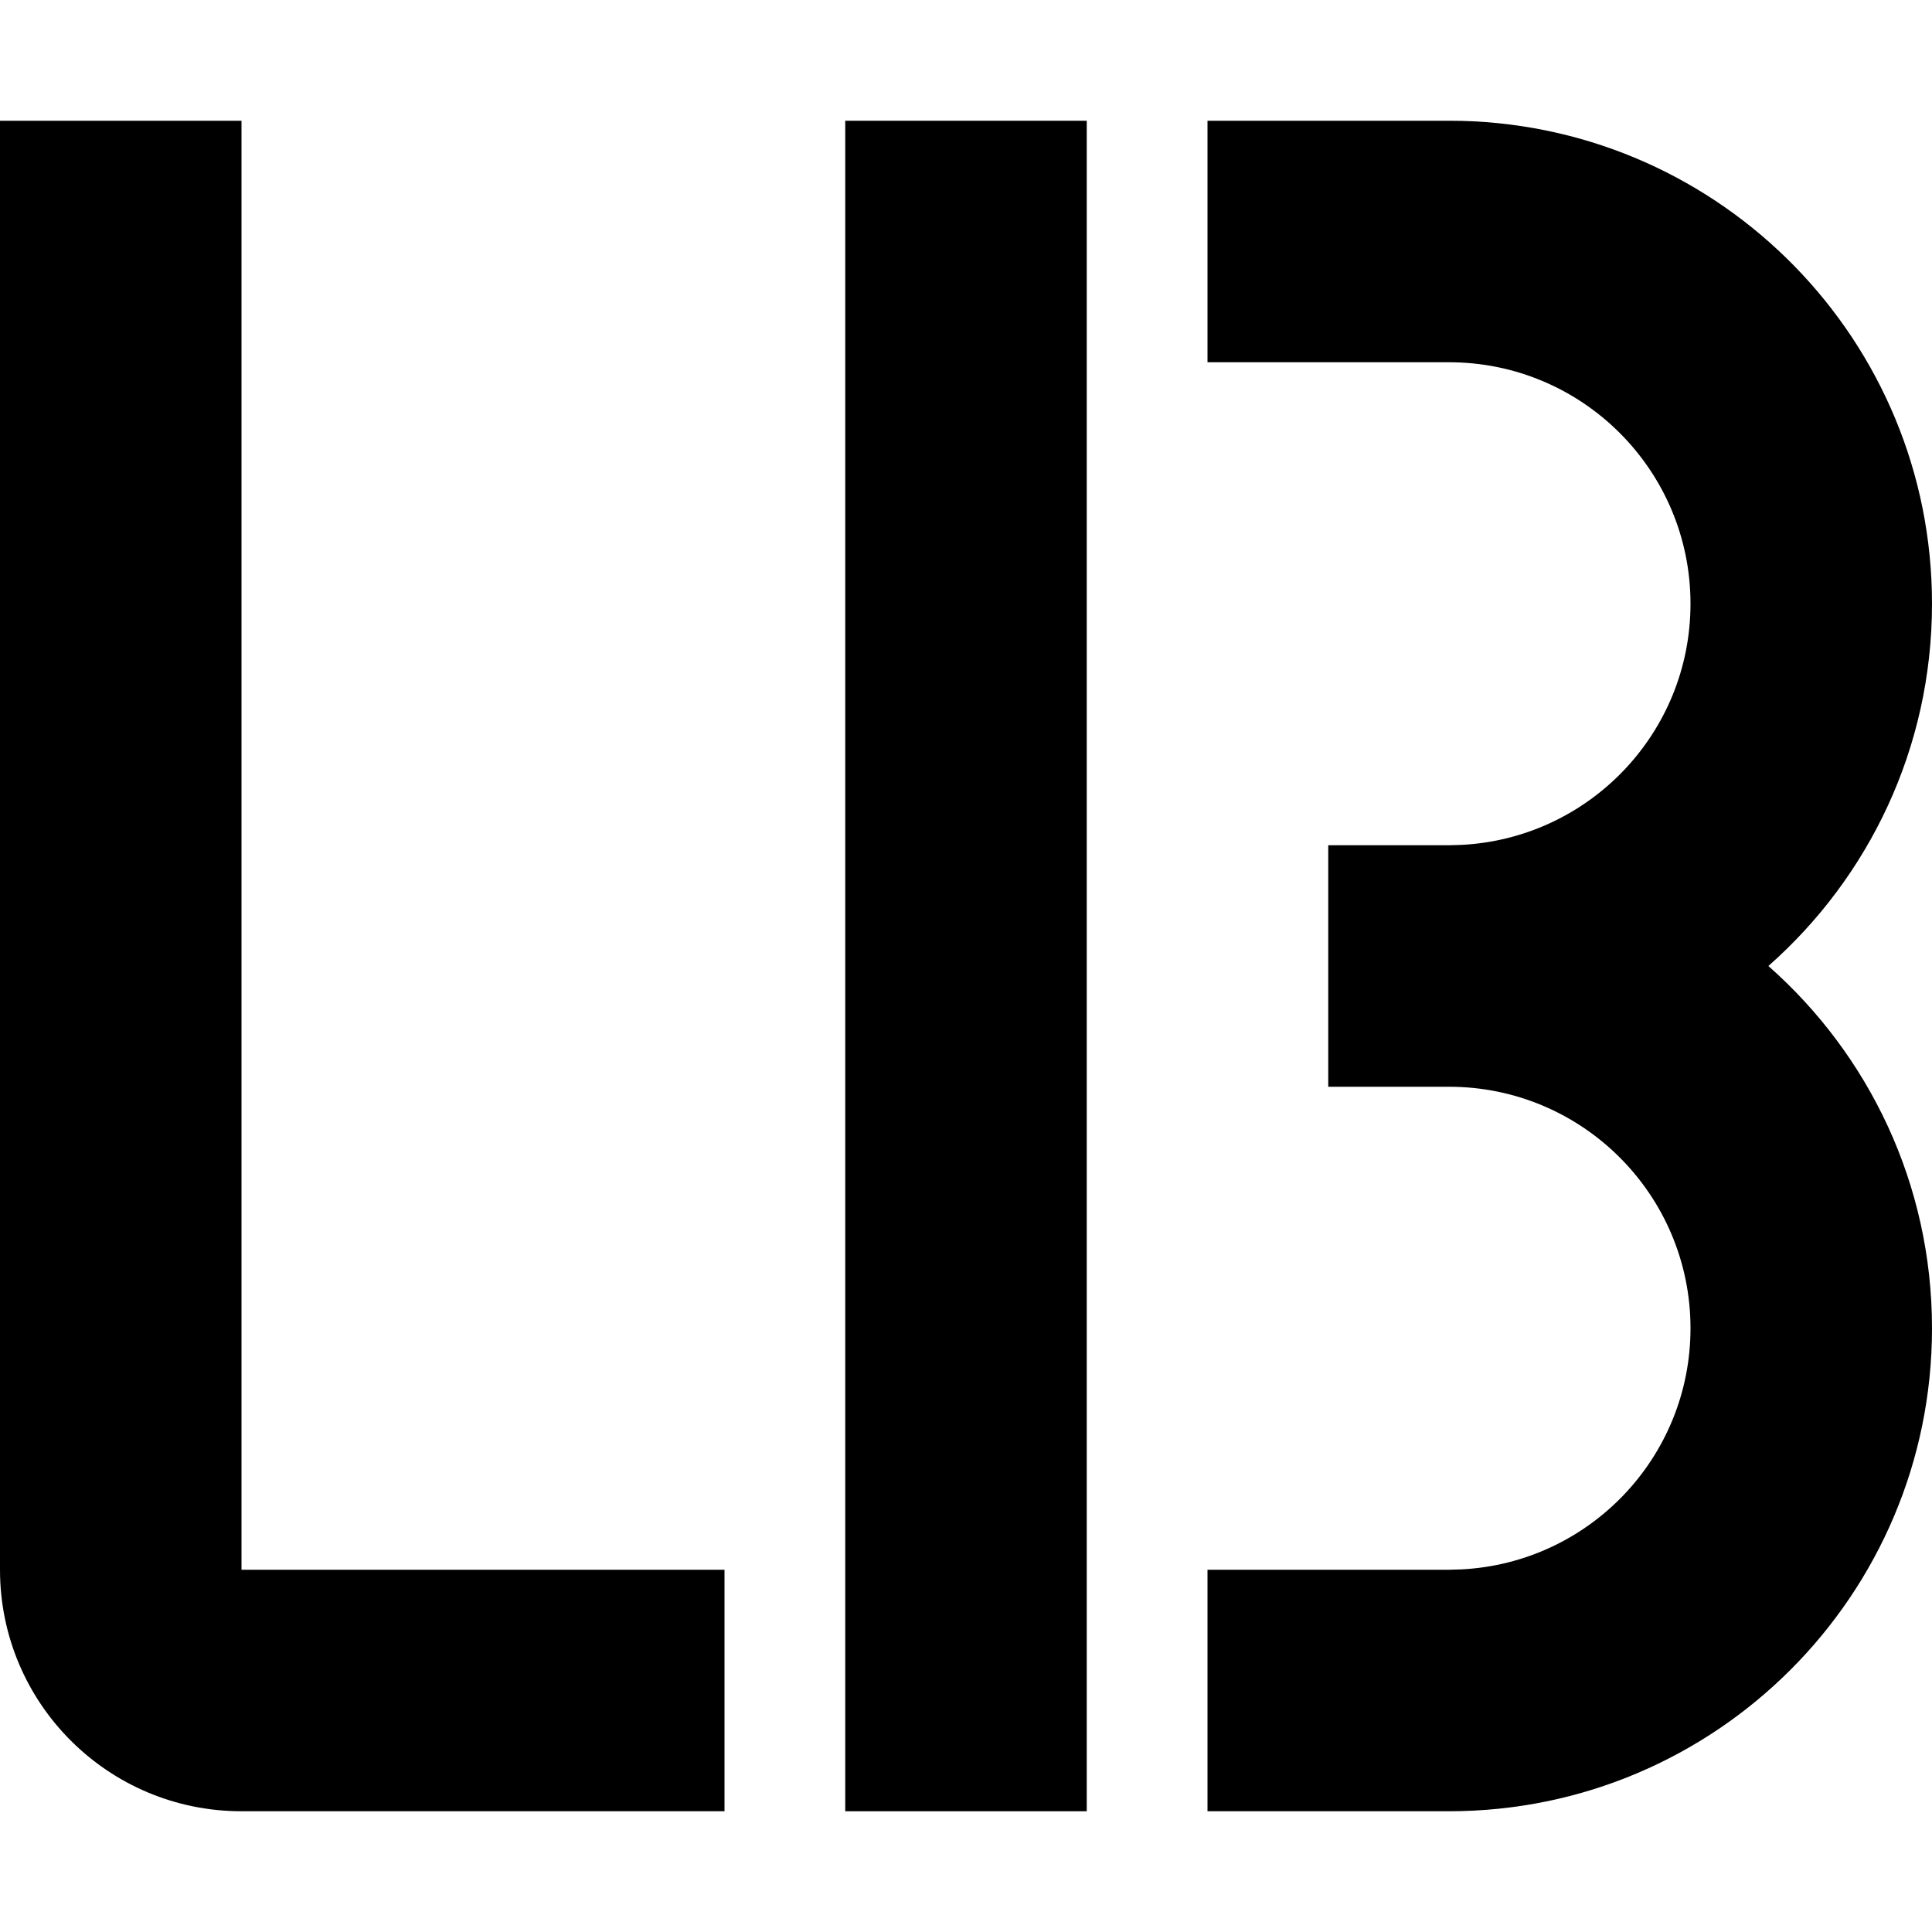
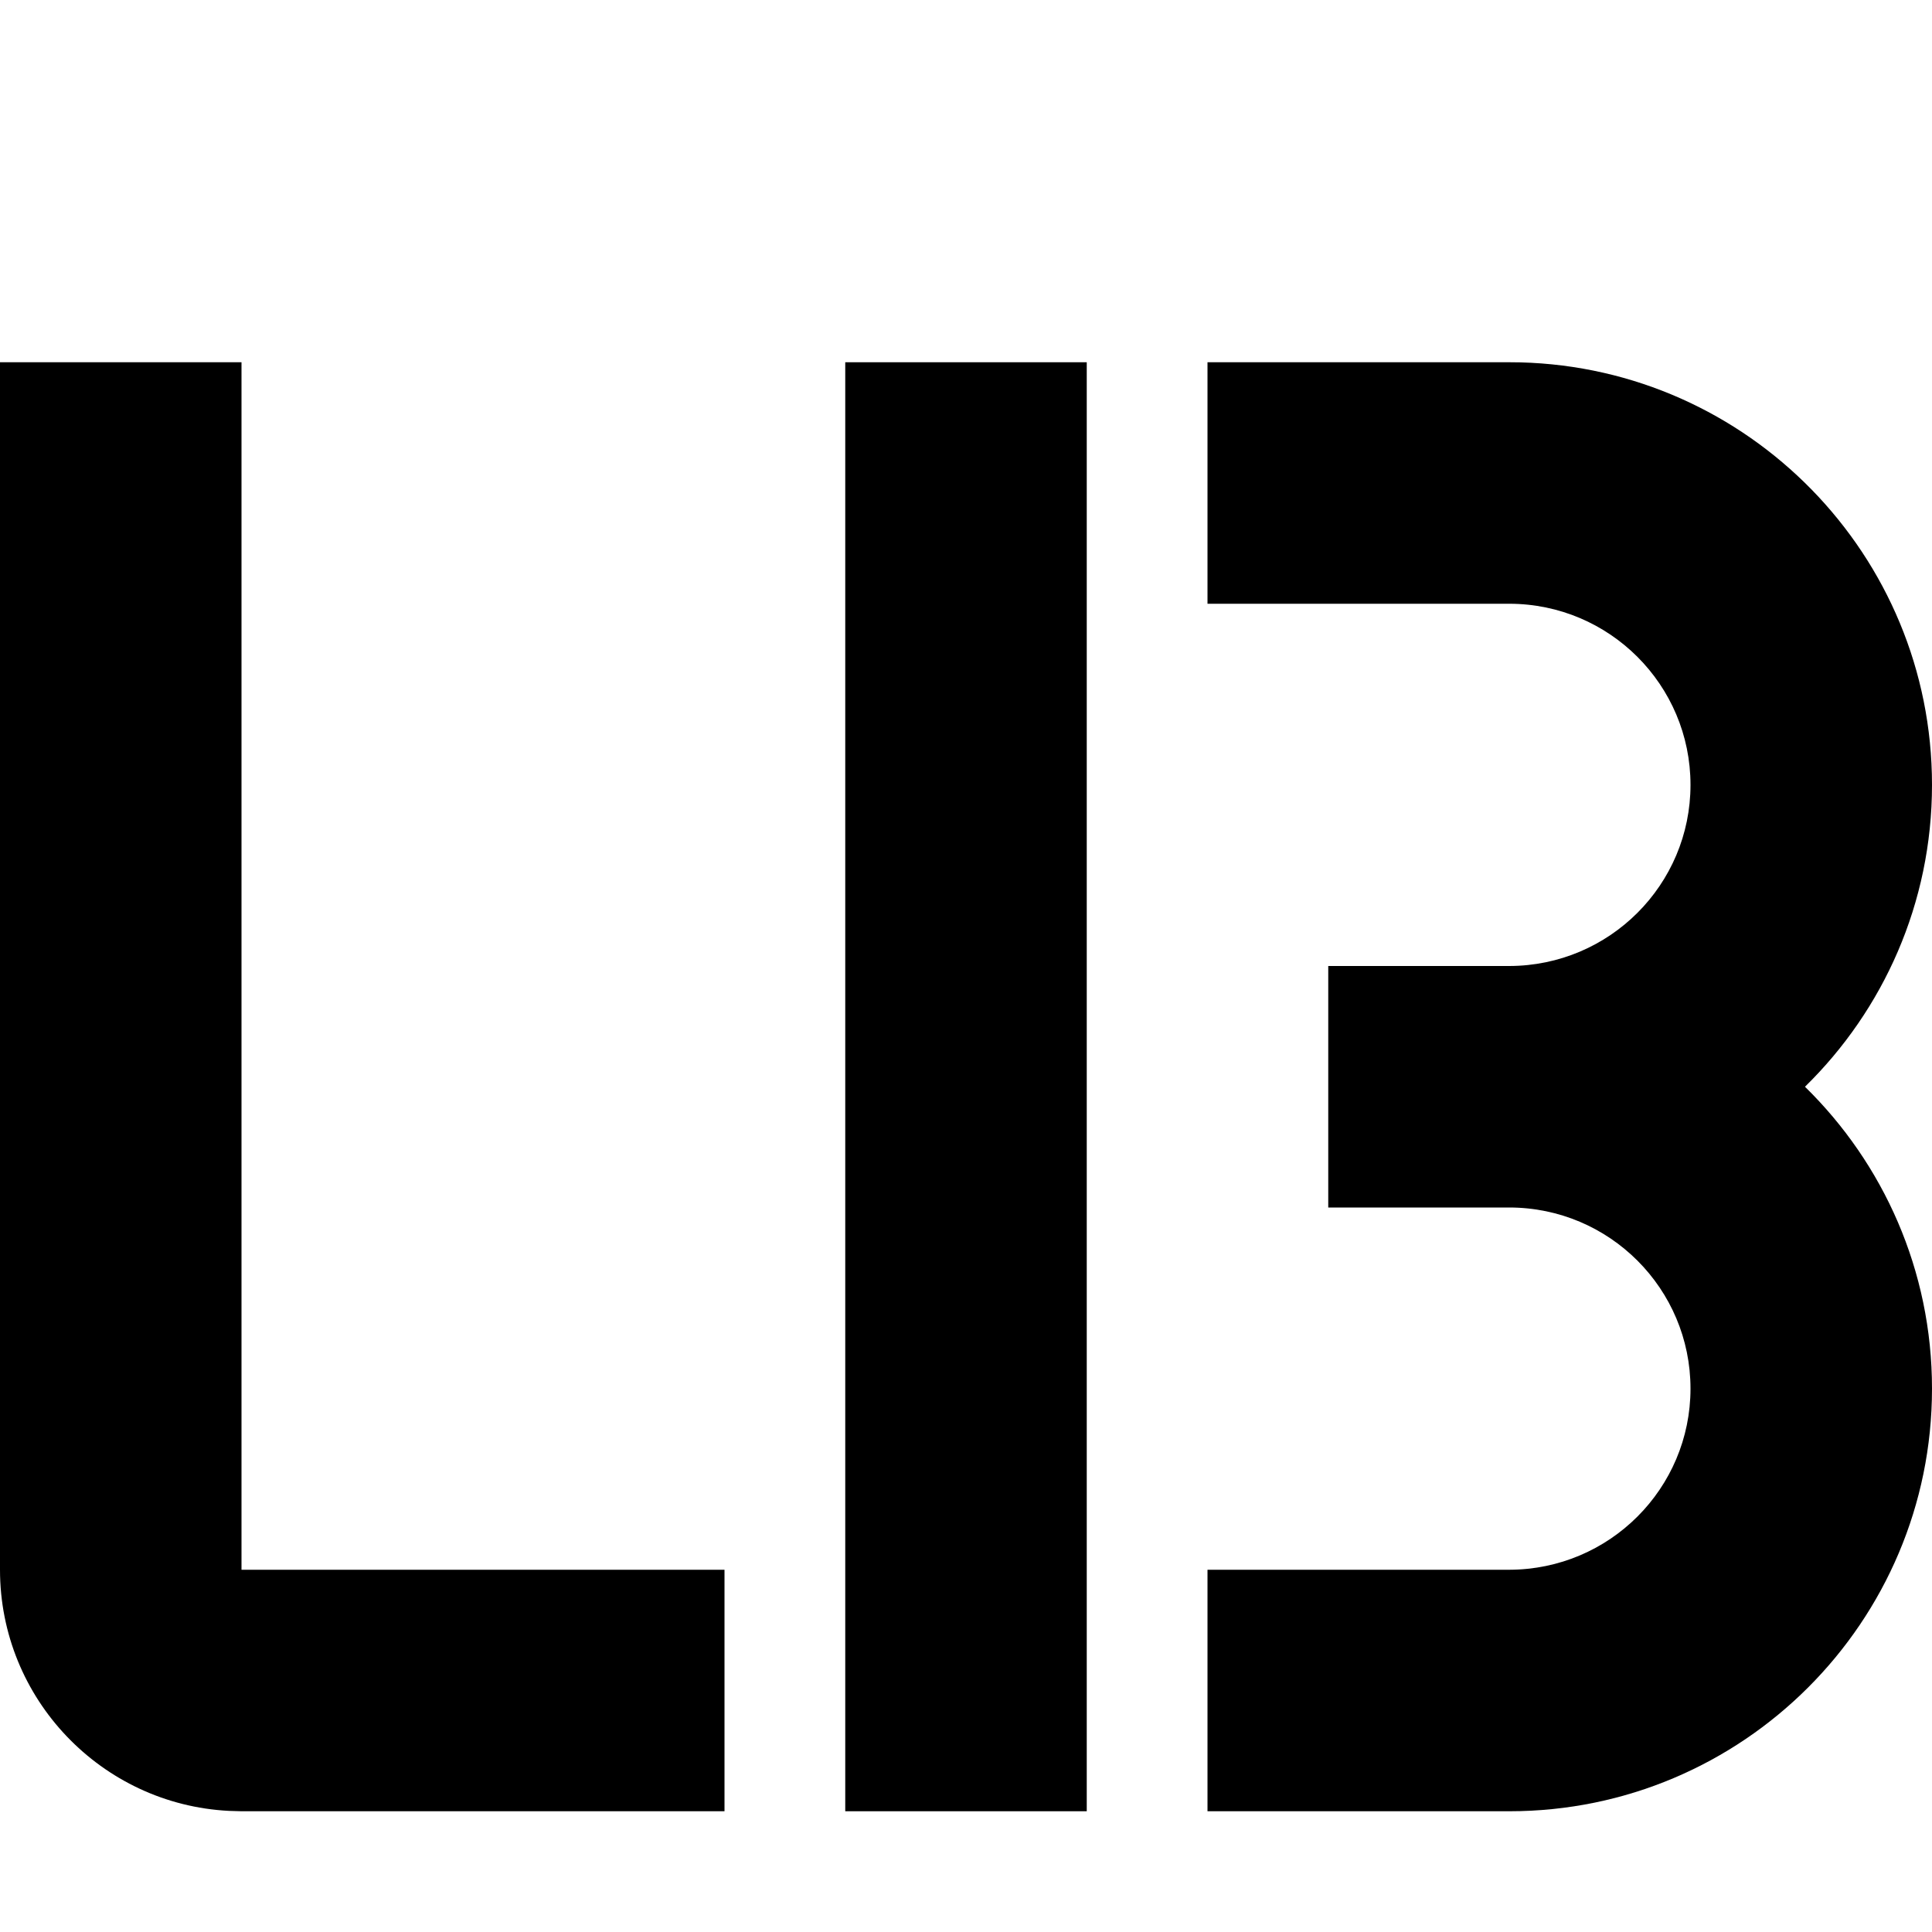
- <svg xmlns="http://www.w3.org/2000/svg" width="100%" height="100%" viewBox="0 0 16 16" version="1.1" xml:space="preserve" style="fill-rule:evenodd;clip-rule:evenodd;stroke-linejoin:round;stroke-miterlimit:1.414;">
-   <g id="L13" transform="matrix(1,0,0,1,-0.999999,-582)">
-     <g id="_3" transform="matrix(1,0,0,1,-2,-6.67572e-06)">
-       <path d="M13,597L13,595L15,595L15.103,594.997C16.16,594.943 17,594.07 17,593C17,591.896 16.105,591 15,591L14,591L14,589L15,589L15.103,588.997C16.16,588.943 17,588.07 17,587C17,585.896 16.105,585 15,585L13,585L13,583L15,583L15.103,583.001C17.265,583.056 19,584.825 19,587C19,588.195 18.476,589.267 17.645,590C18.476,590.733 19,591.805 19,593C19,595.209 17.209,597 15,597L13,597Z" />
-     </g>
-     <g id="_1" transform="matrix(1,0,0,1,-1,0)">
-       <rect x="9" y="583" width="2" height="14" />
-     </g>
-     <path id="L" d="M1,583L3,583L3,595L7,595L7,597L3,597C1.895,597 1,596.105 1,595L1,583Z" />
-   </g>
+ <svg xmlns="http://www.w3.org/2000/svg" width="16px" height="16px" viewBox="0 0 16 16" version="1.1" xml:space="preserve" style="fill-rule:evenodd;clip-rule:evenodd;stroke-linejoin:round;stroke-miterlimit:2;">
+   <path id="_3" d="M10,13l2.5,0c0.829,-0.002 1.5,-0.673 1.5,-1.5c0,-0.827 -0.671,-1.499 -1.5,-1.5l-1.5,0l0,-2l1.5,0c0.829,-0.002 1.5,-0.673 1.5,-1.5c0,-0.827 -0.671,-1.499 -1.5,-1.5l-2.5,0l0,-2l2.5,0l0.09,0.001c1.89,0.048 3.41,1.597 3.41,3.499c0,0.979 -0.403,1.865 -1.052,2.5c0.649,0.635 1.052,1.521 1.052,2.5c0,1.932 -1.568,3.5 -3.5,3.5l-2.5,0l0,-2Z" />
+   <rect id="_1" x="7" y="3" width="2" height="12" />
+   <path id="L" d="M6,13l0,2l-4,0l-0.103,-0.003c-1.056,-0.053 -1.897,-0.928 -1.897,-1.997l0,-10l2,0l0,10l4,0Z" />
</svg>
